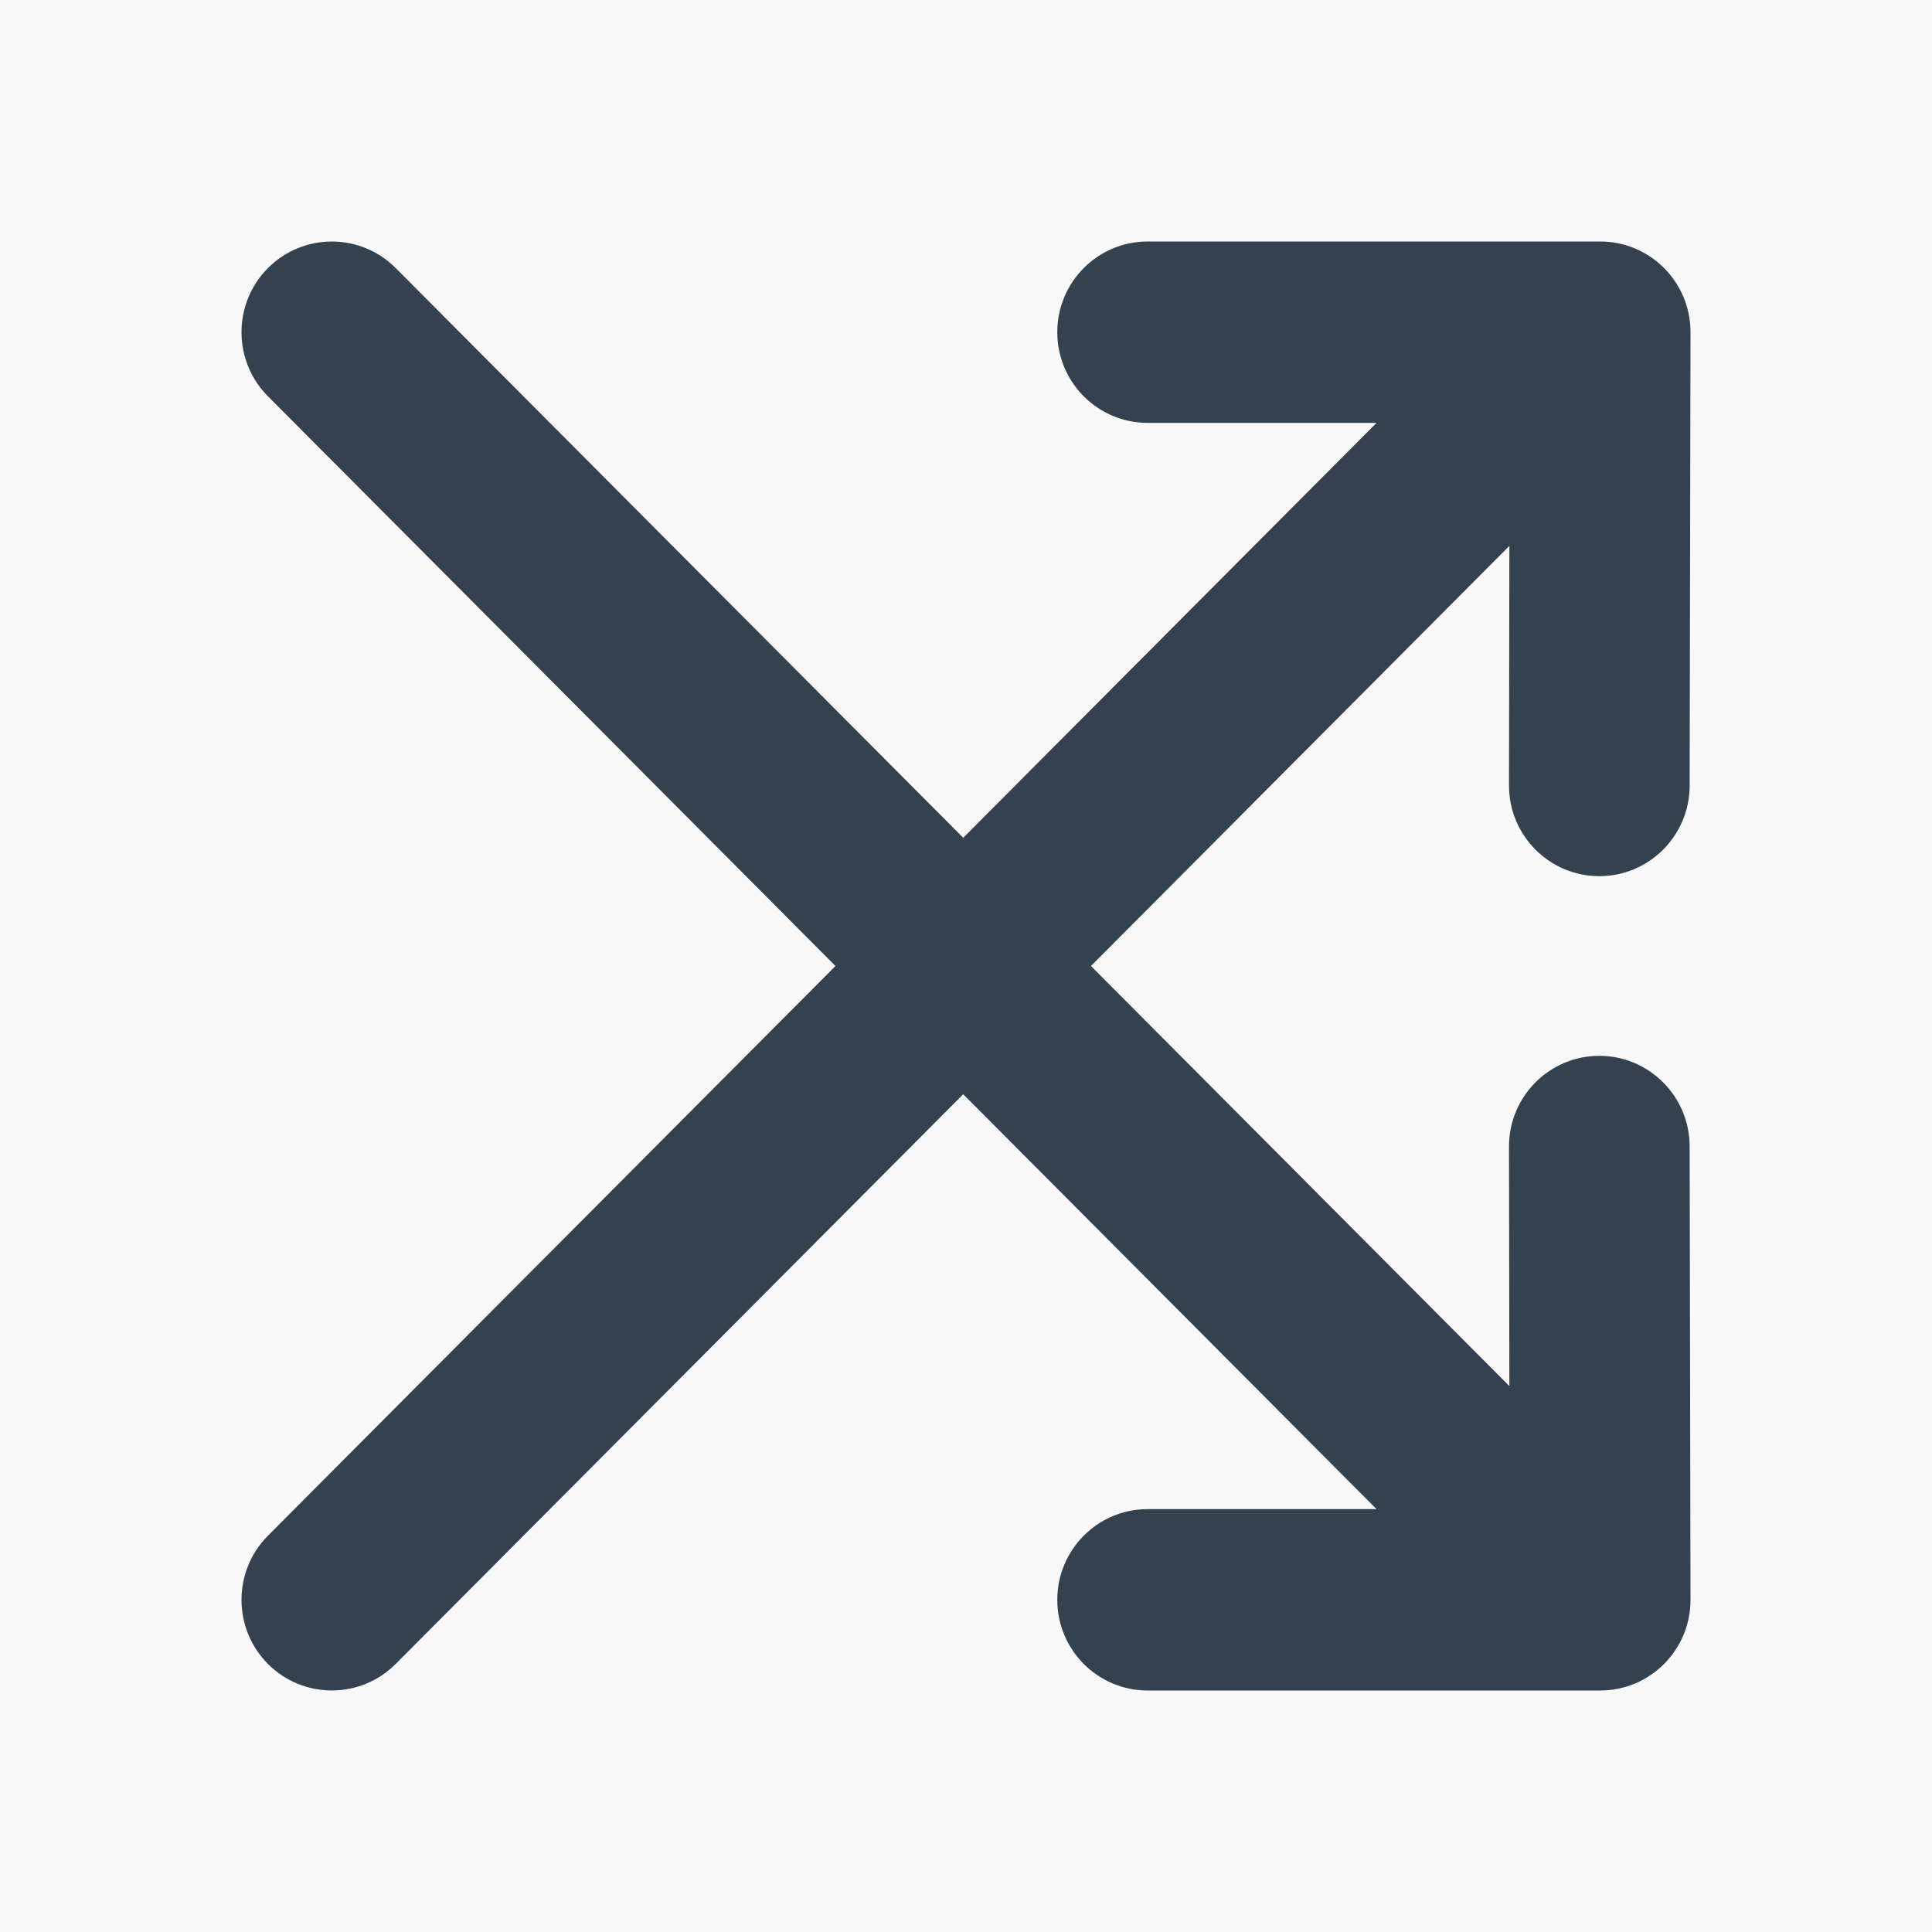
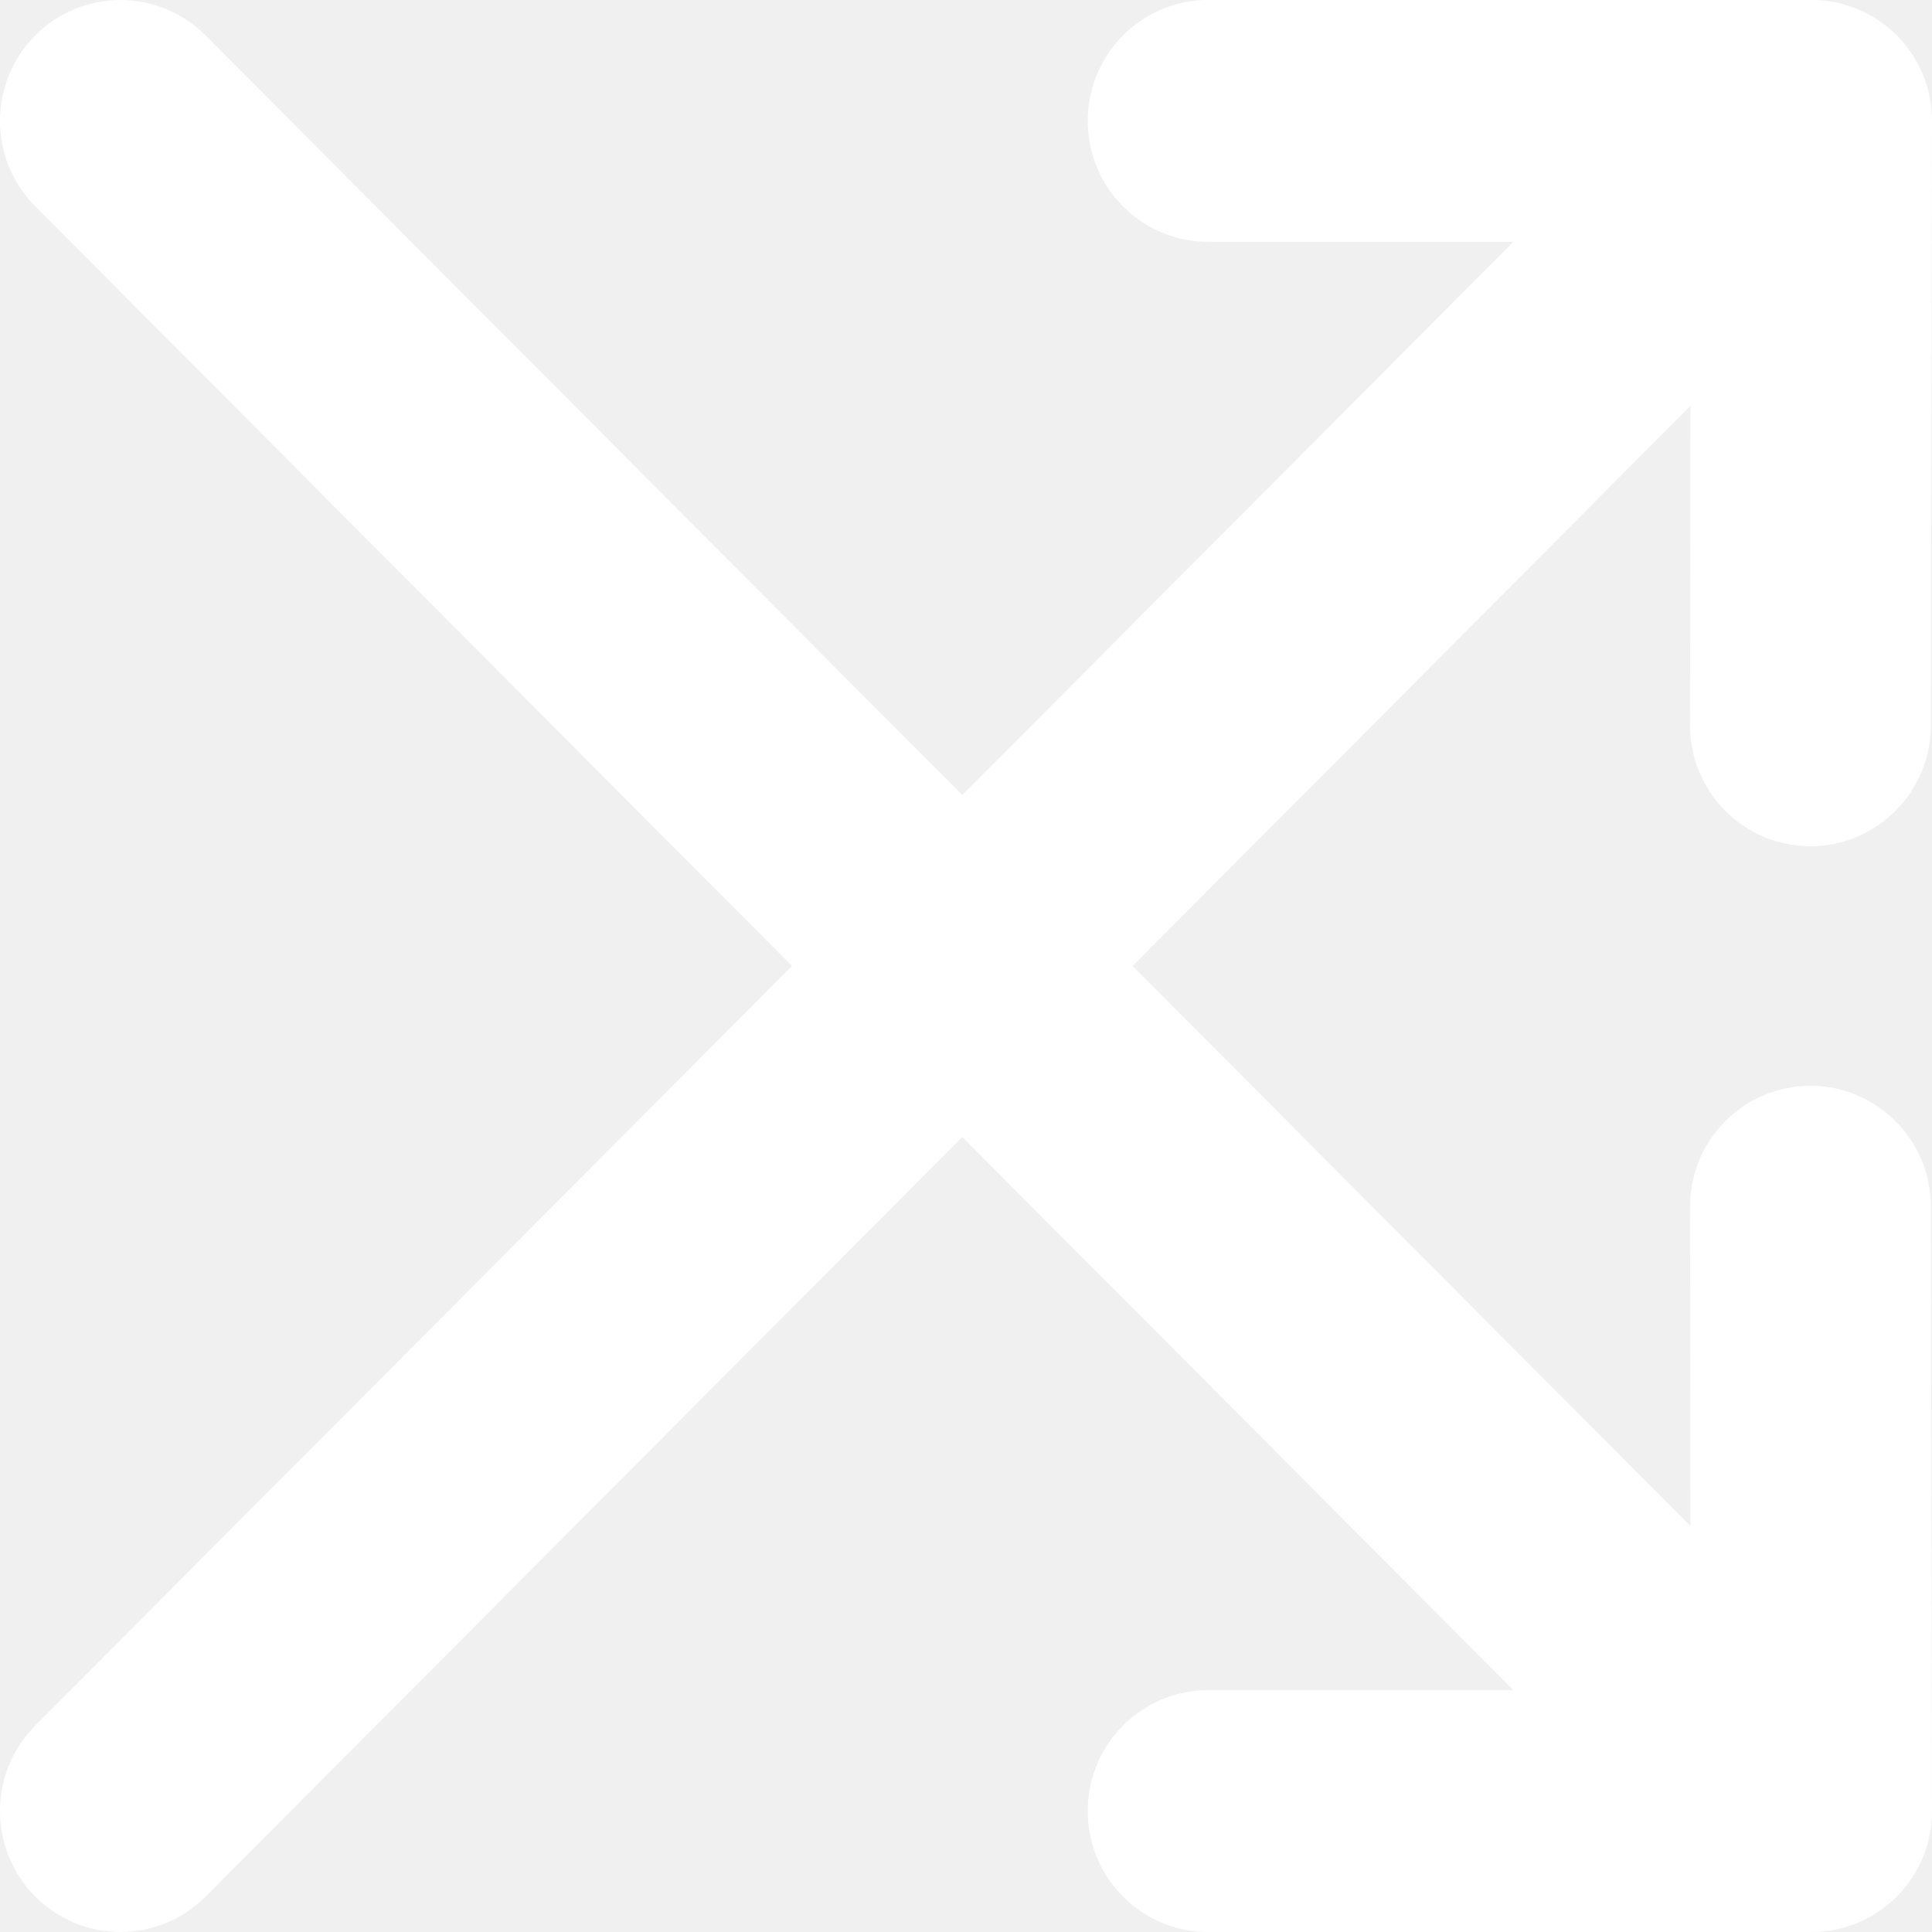
- <svg xmlns="http://www.w3.org/2000/svg" width="16px" height="16px" viewBox="0 0 16 16" version="1.1">
+ <svg xmlns="http://www.w3.org/2000/svg" width="12px" height="12px" viewBox="0 0 12 12" version="1.1">
  <defs />
-   <g id="Pinned-posts" stroke="none" stroke-width="1" fill="none" fill-rule="evenodd">
-     <g id="Variations-/-menus" transform="translate(-349, -1106)">
-       <g id="Group-14-Copy" transform="translate(332, 996)">
+   <g id="Misc-updates" stroke="none" stroke-width="1" fill="none" fill-rule="evenodd">
+     <g id="Grid-data-update" transform="translate(-729, -462)" fill="#FFFFFF">
+       <g id="Group-14" transform="translate(710, 350)">
        <g id="Group-10" transform="translate(17, 110)">
-           <rect id="Rectangle" fill="#FFFFFF" opacity="0.5" x="0" y="0" width="16" height="16" />
-           <path d="M12.5,4.521 L12.497,6.504 C12.496,6.918 12.83,7.255 13.243,7.256 C13.656,7.257 13.992,6.921 13.993,6.507 L14,2.752 C14.001,2.337 13.666,2 13.252,2 L9.504,2 C9.091,2 8.756,2.336 8.756,2.751 C8.756,3.166 9.091,3.502 9.504,3.502 L11.4,3.502 L7.977,6.938 L3.277,2.22 C2.985,1.927 2.511,1.927 2.219,2.22 C1.927,2.513 1.927,2.989 2.219,3.282 L6.919,8 L2.219,12.718 C1.927,13.011 1.927,13.487 2.219,13.78 C2.511,14.073 2.985,14.073 3.277,13.78 L7.977,9.062 L11.4,12.498 L9.504,12.498 C9.091,12.498 8.756,12.834 8.756,13.249 C8.756,13.664 9.091,14 9.504,14 L13.252,14 C13.666,14 14.001,13.663 14,13.248 L13.993,9.493 C13.992,9.079 13.656,8.743 13.243,8.744 C12.83,8.745 12.496,9.082 12.497,9.496 L12.5,11.479 L9.035,8 L12.5,4.521 Z" id="Combined-Shape" fill="#34414F" fill-rule="nonzero" />
+           <rect id="Rectangle" opacity="0" x="0" y="0" width="16" height="16" />
+           <path d="M12.5,4.521 L12.497,6.504 C12.496,6.918 12.83,7.255 13.243,7.256 C13.656,7.257 13.992,6.921 13.993,6.507 L14,2.752 C14.001,2.337 13.666,2 13.252,2 L9.504,2 C9.091,2 8.756,2.336 8.756,2.751 C8.756,3.166 9.091,3.502 9.504,3.502 L11.4,3.502 L7.977,6.938 L3.277,2.22 C2.985,1.927 2.511,1.927 2.219,2.22 C1.927,2.513 1.927,2.989 2.219,3.282 L6.919,8 L2.219,12.718 C1.927,13.011 1.927,13.487 2.219,13.78 C2.511,14.073 2.985,14.073 3.277,13.78 L7.977,9.062 L11.4,12.498 L9.504,12.498 C9.091,12.498 8.756,12.834 8.756,13.249 C8.756,13.664 9.091,14 9.504,14 L13.252,14 C13.666,14 14.001,13.663 14,13.248 L13.993,9.493 C13.992,9.079 13.656,8.743 13.243,8.744 C12.83,8.745 12.496,9.082 12.497,9.496 L12.5,11.479 L9.035,8 L12.5,4.521 Z" id="Combined-Shape" fill-rule="nonzero" />
        </g>
      </g>
    </g>
  </g>
</svg>
